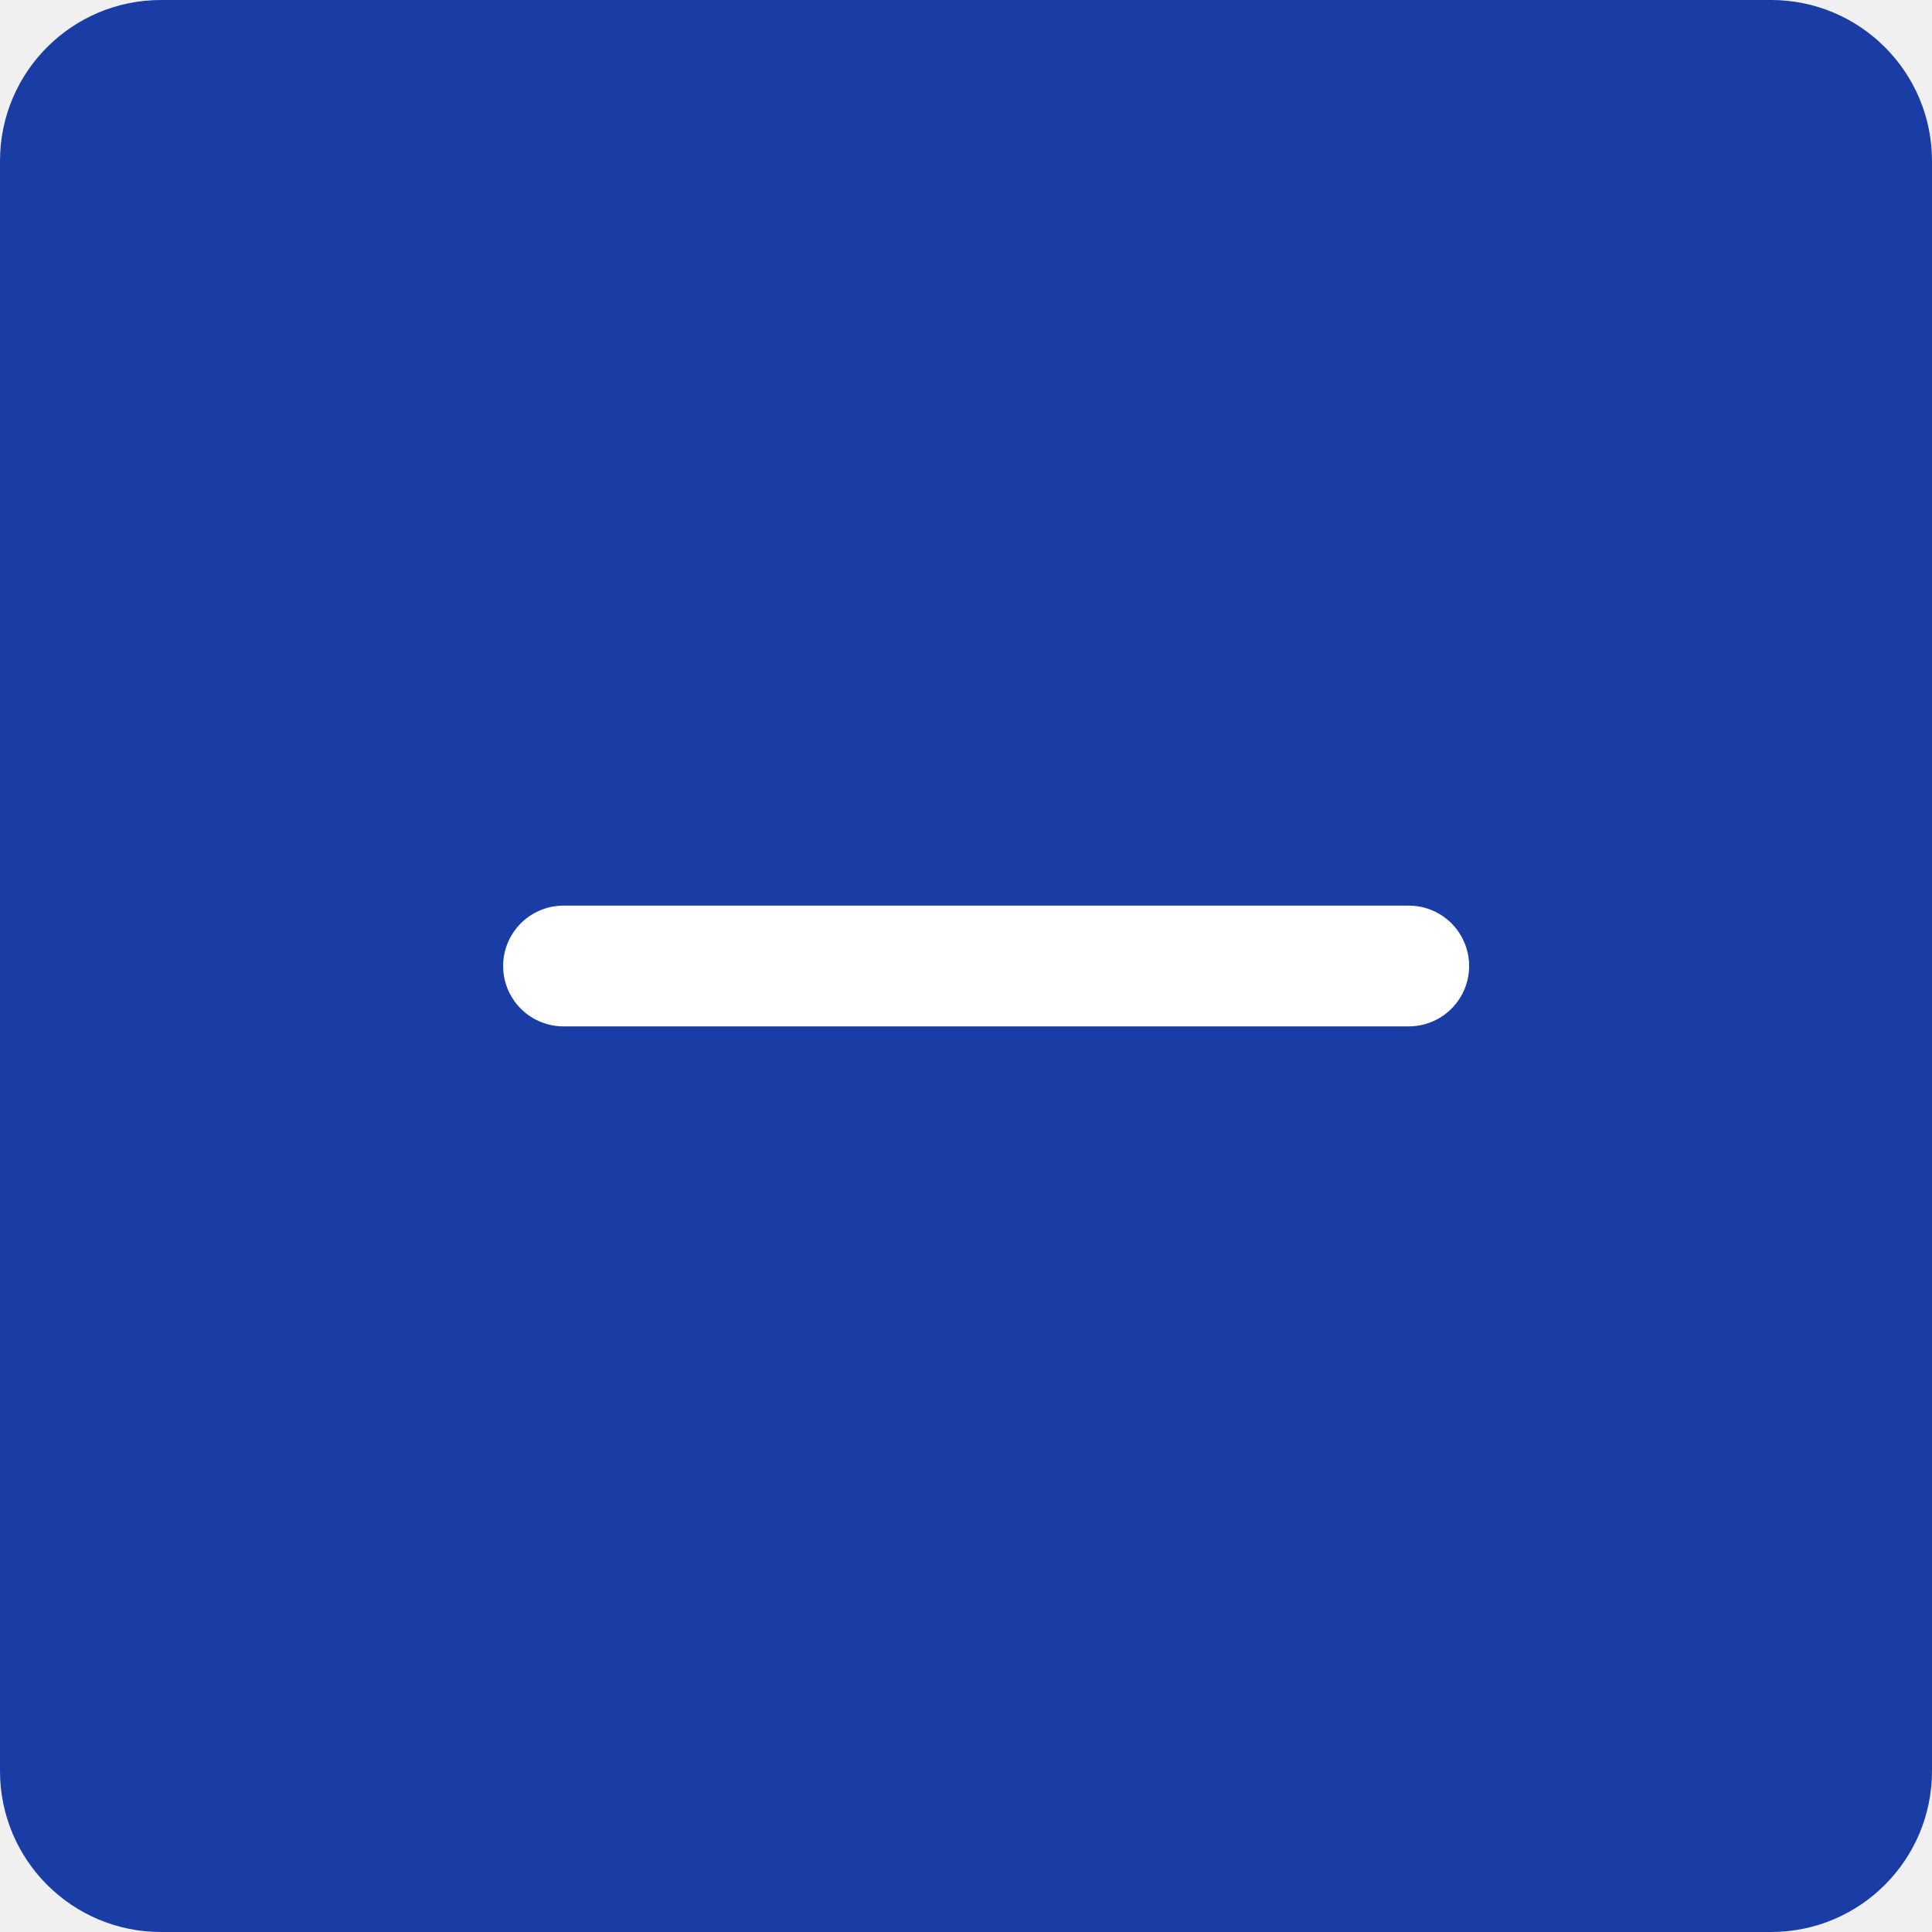
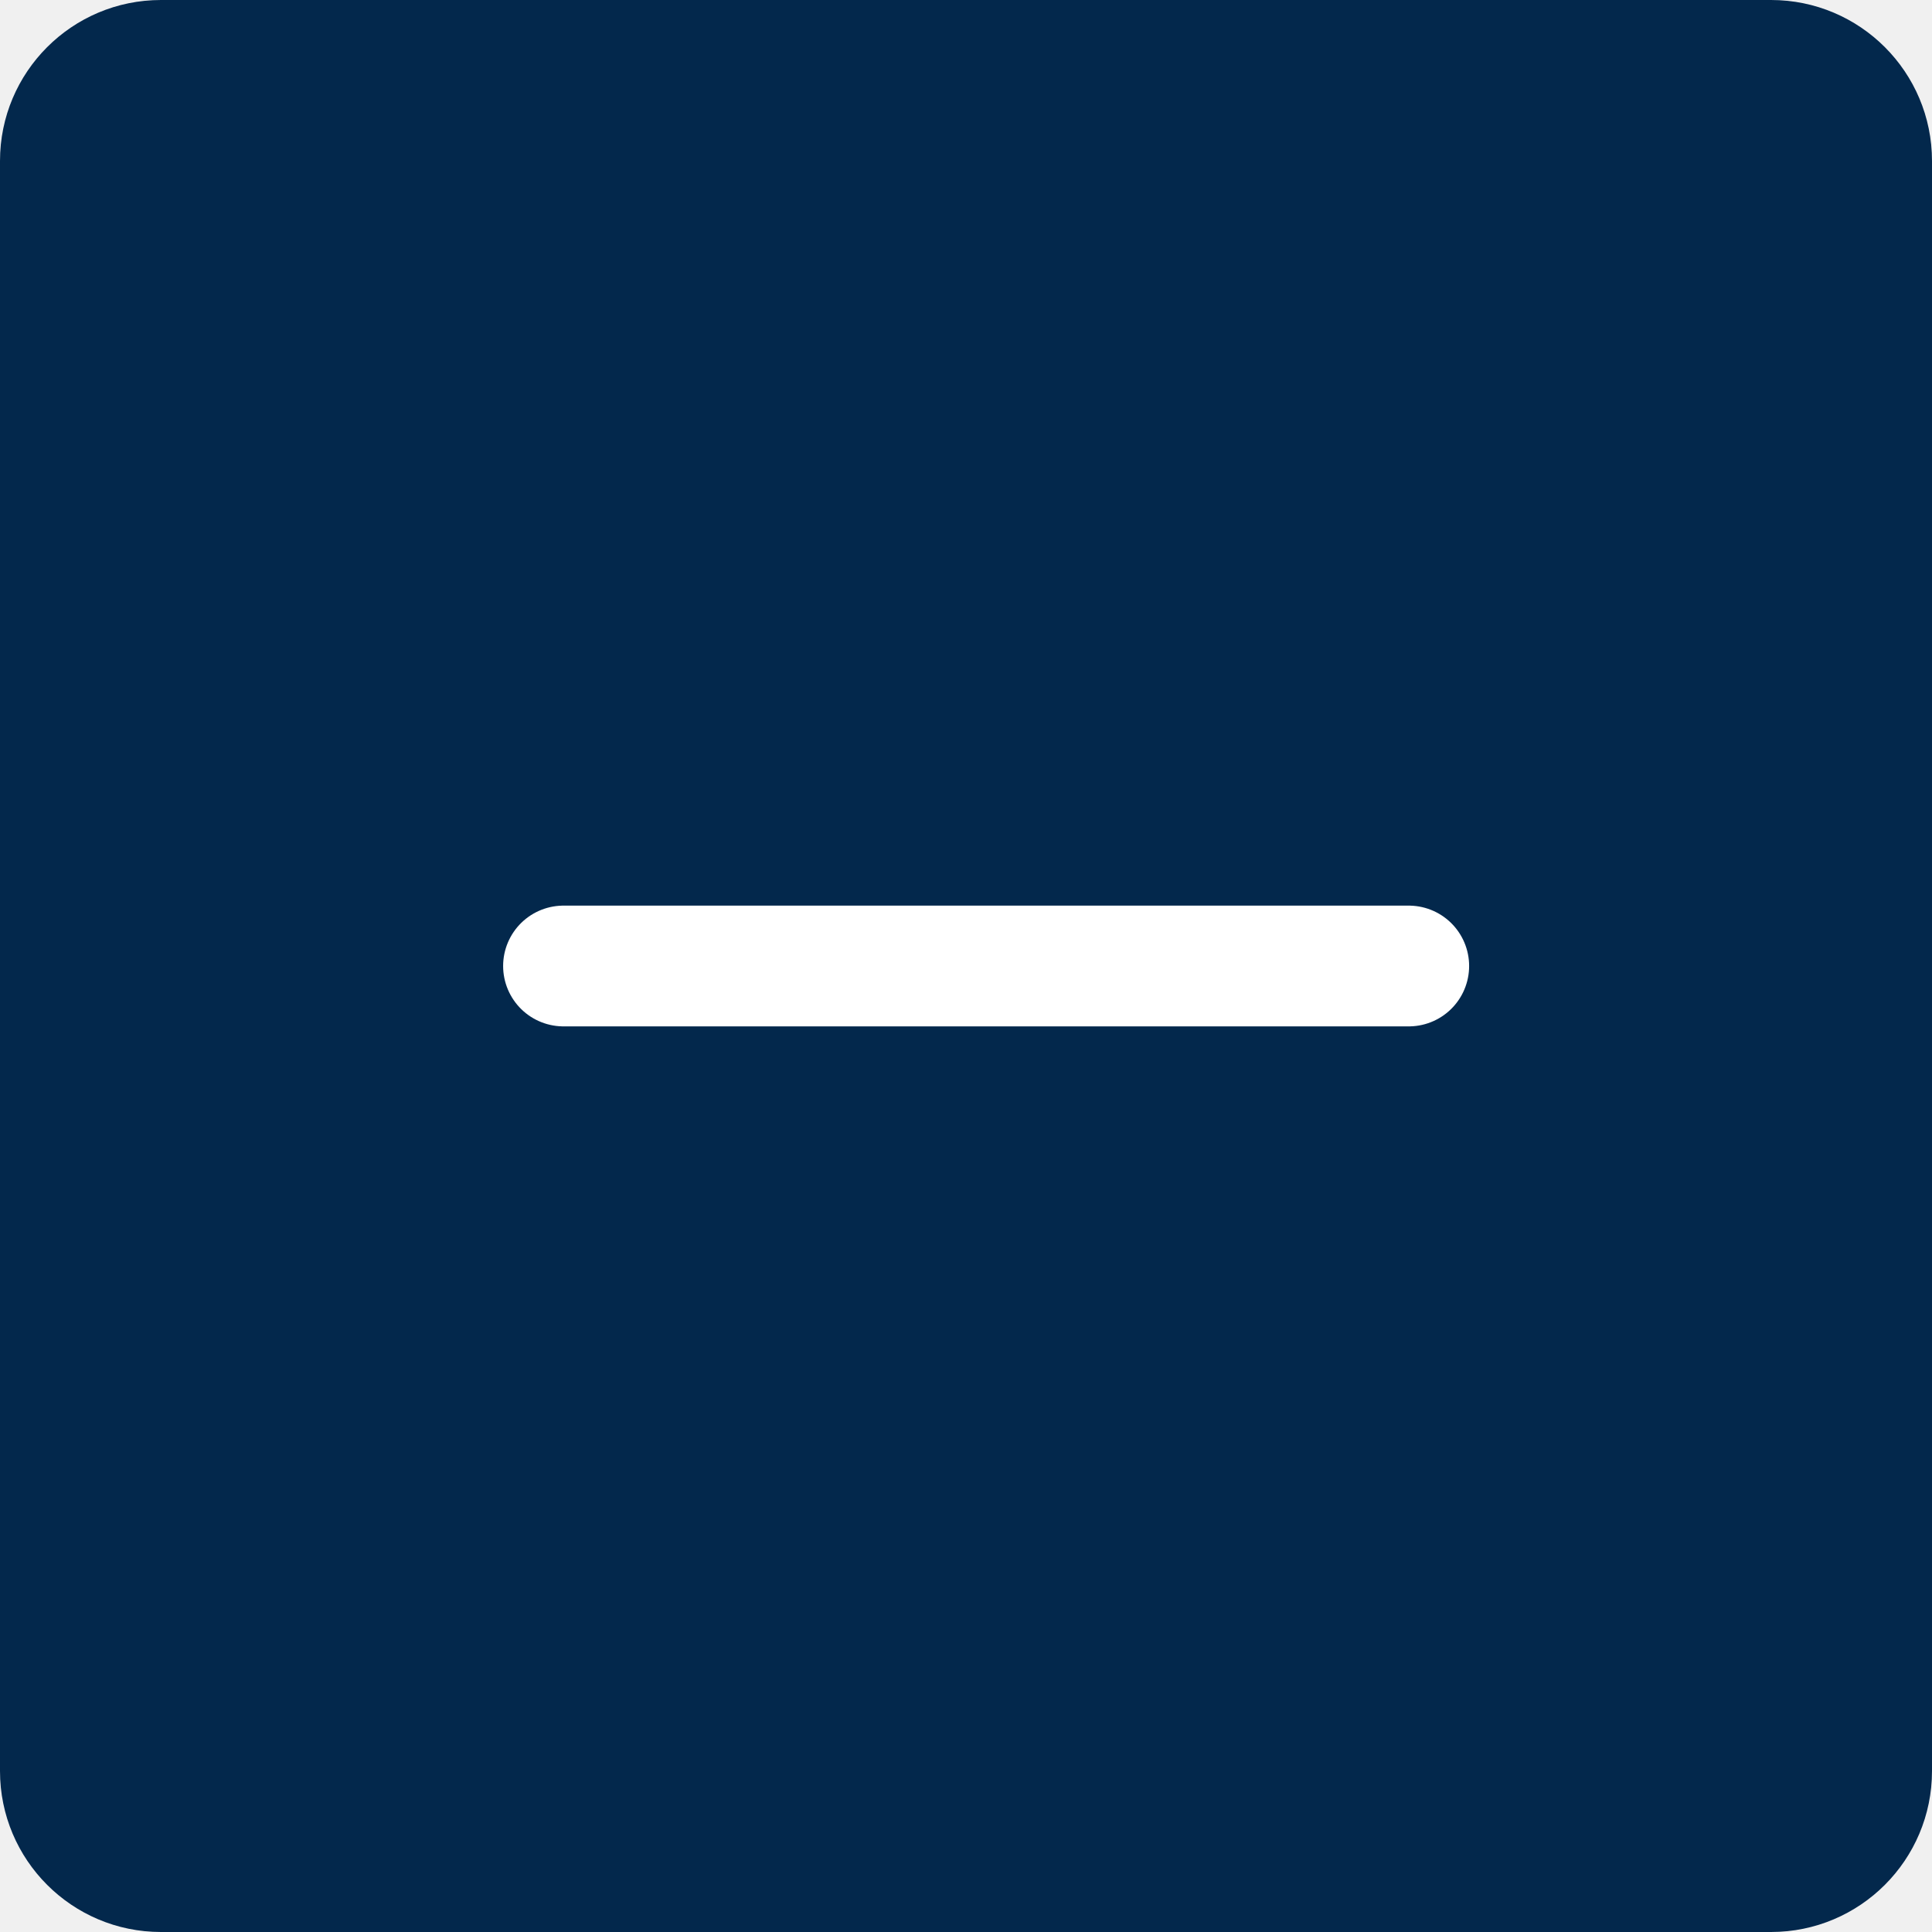
<svg xmlns="http://www.w3.org/2000/svg" width="24" height="24" viewBox="0 0 24 24" fill="none">
-   <path d="M0 2C0 0.895 0.895 0 2 0H22C23.105 0 24 0.895 24 2V22C24 23.105 23.105 24 22 24H2C0.895 24 0 23.105 0 22V2Z" fill="#1A3DA5" />
+   <path d="M0 2C0 0.895 0.895 0 2 0H22C23.105 0 24 0.895 24 2V22C24 23.105 23.105 24 22 24H2C0.895 24 0 23.105 0 22V2Z" fill="#03284C" />
  <path d="M7 12H17.5" stroke="white" stroke-width="1.5" stroke-linecap="round" />
</svg>
